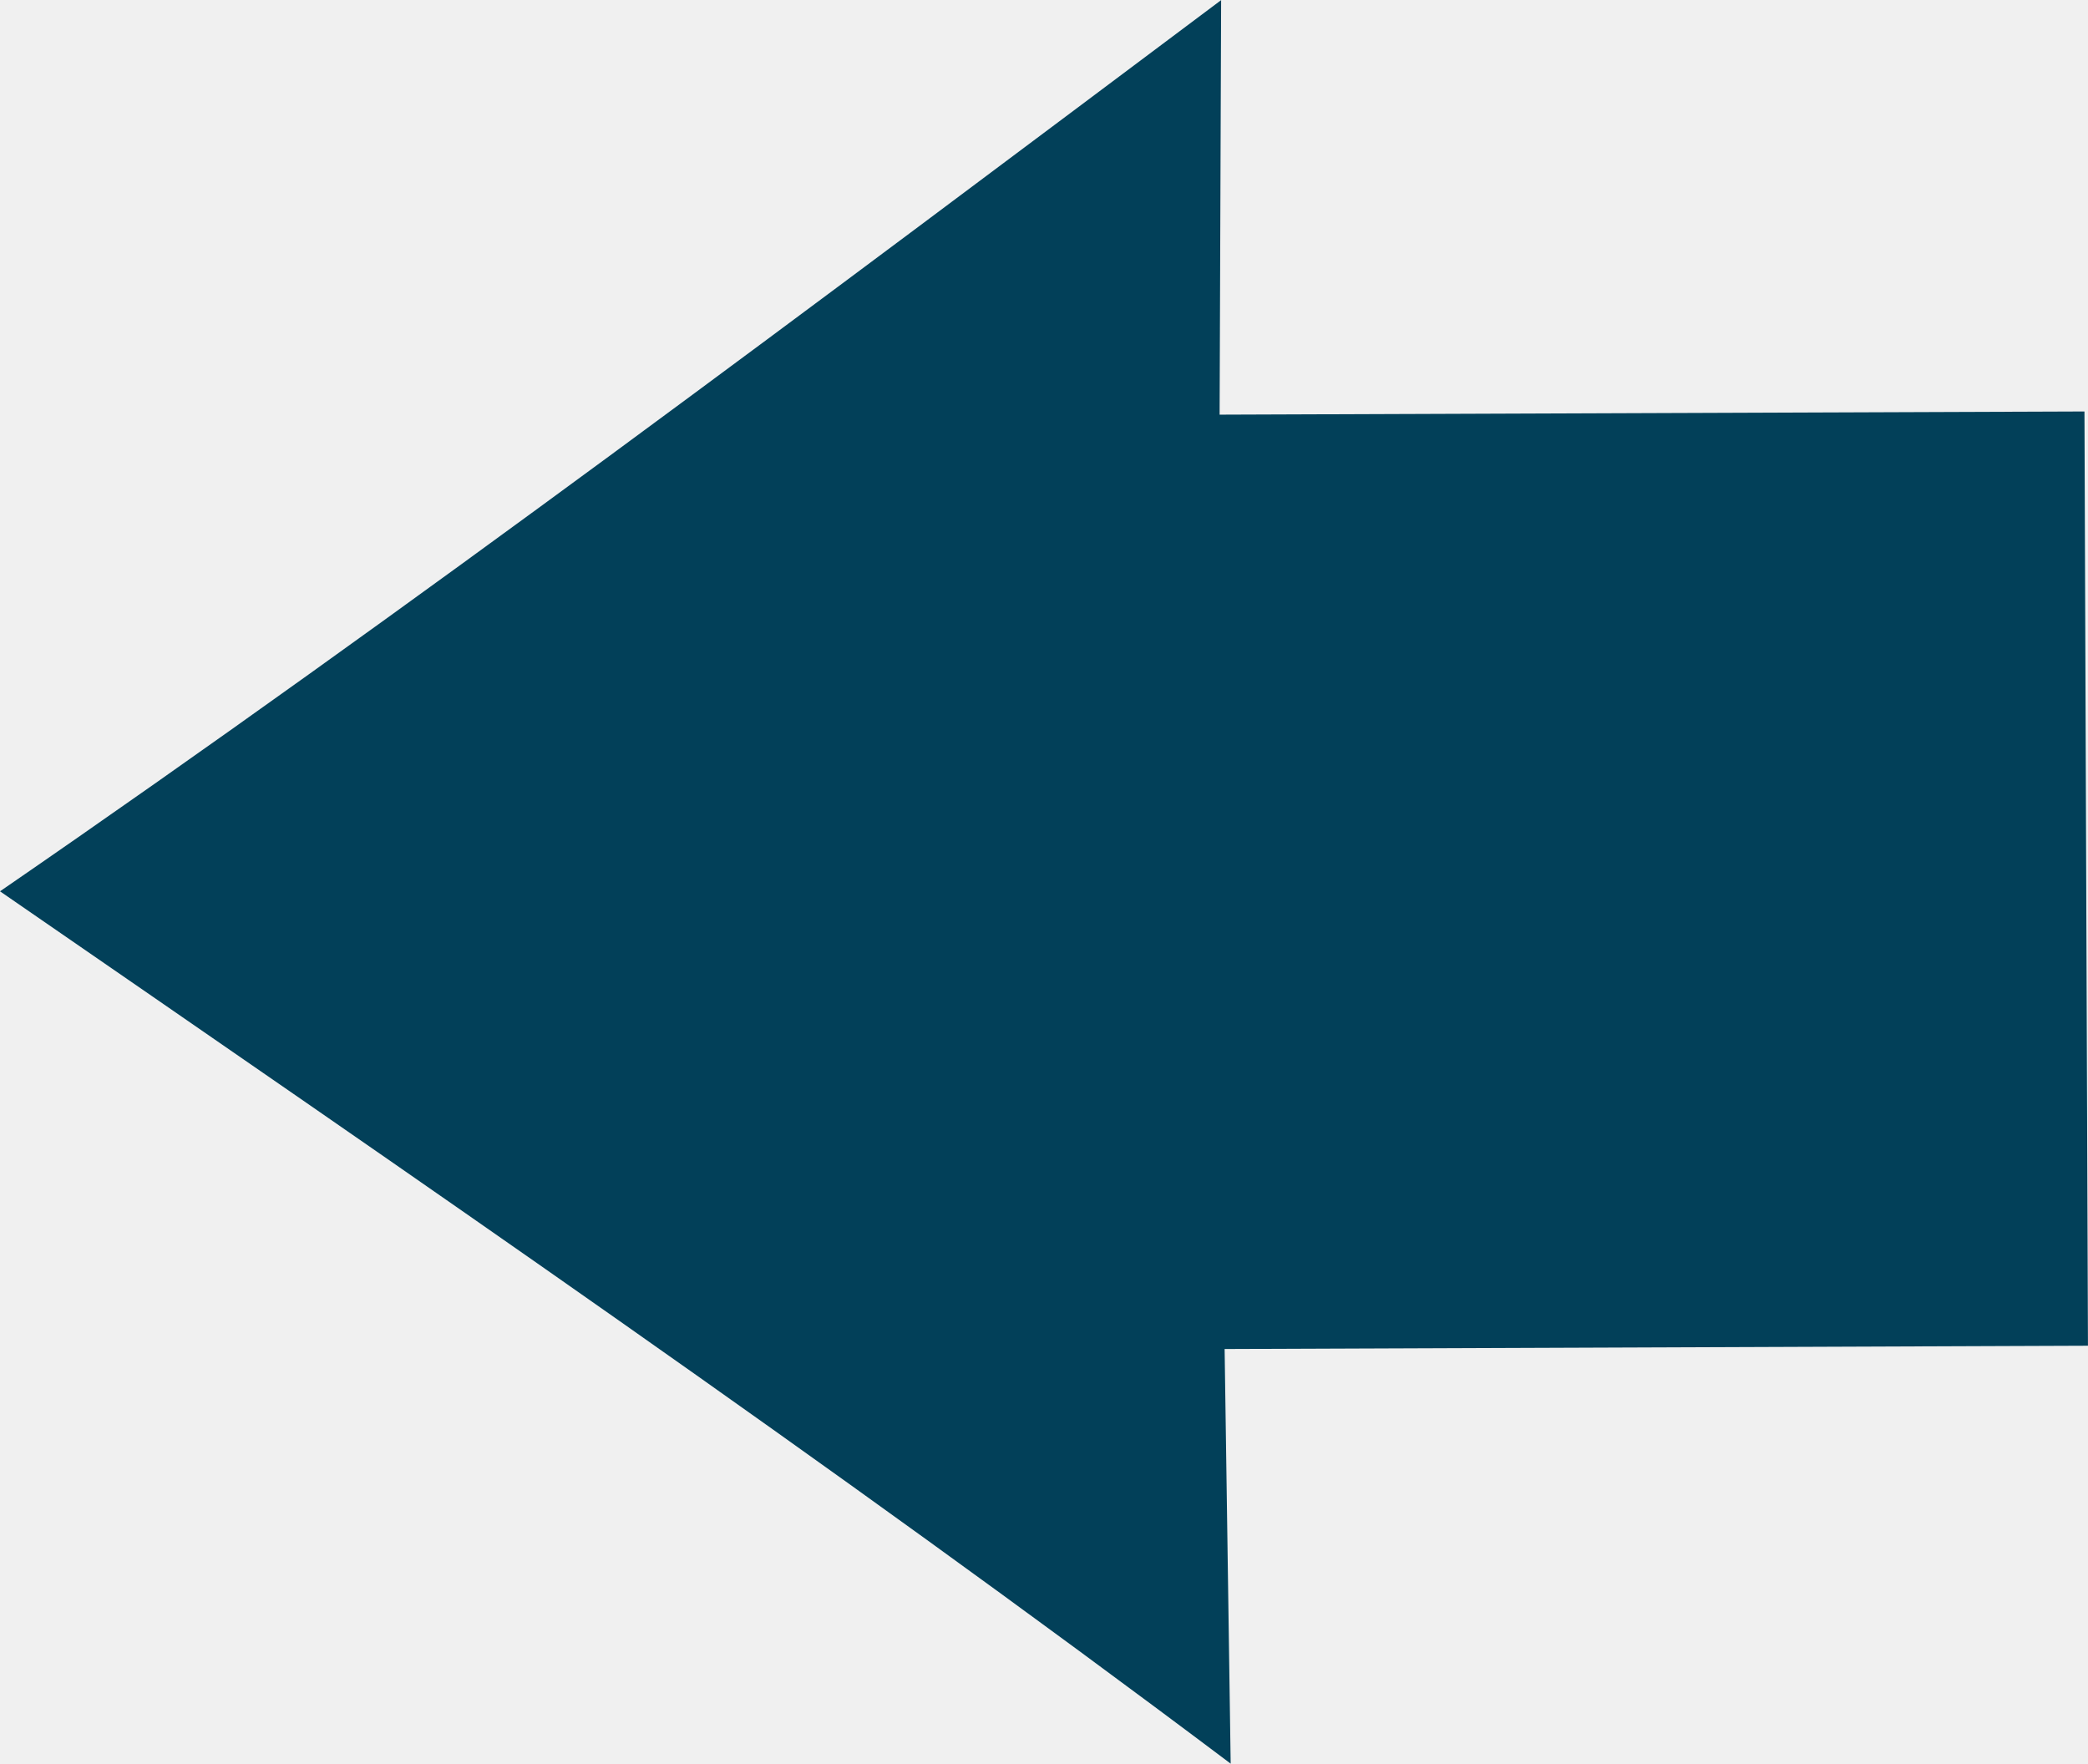
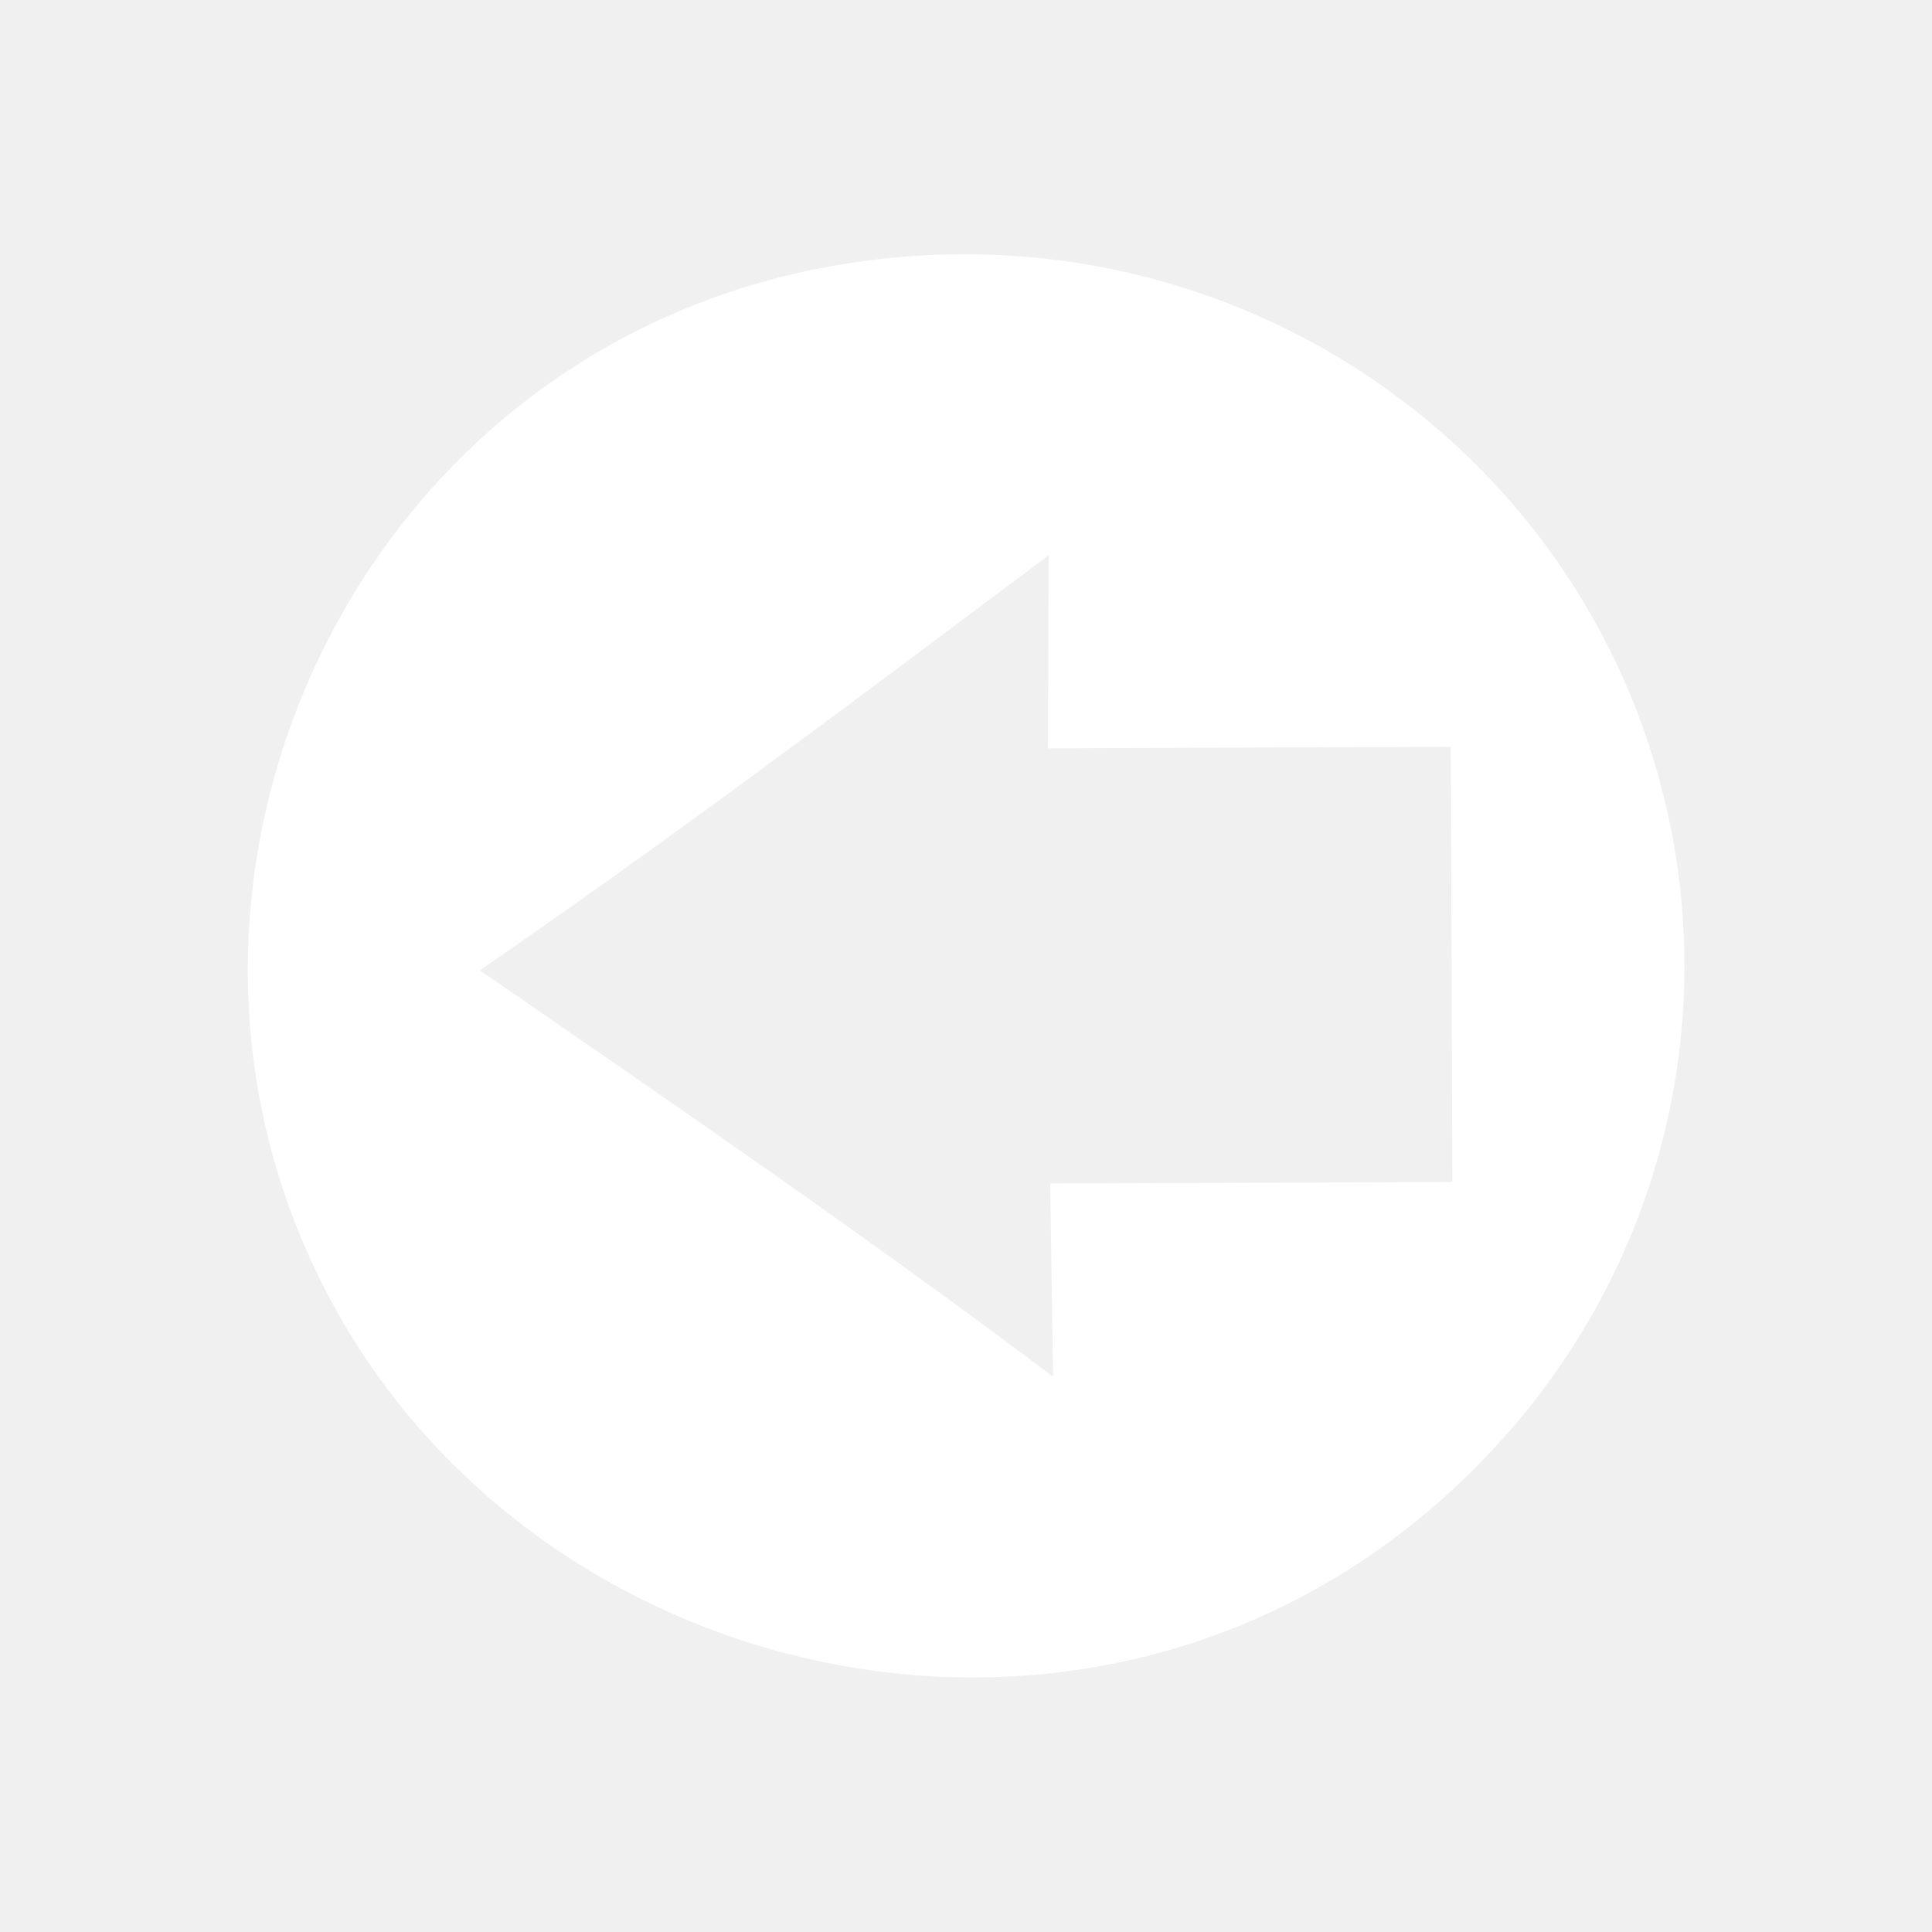
- <svg xmlns="http://www.w3.org/2000/svg" id="svg3162" height="33.785" width="40" version="1.1">
-   <g id="layer1" transform="translate(-117.1338,-367.8736)">
-     <path id="path4028-4" d="m140.527,367.874-0.029,7.943,16.568-0.061,0.067,17.897-16.539,0.063,0.116,7.943c-7.722-5.807-15.653-11.245-23.576-16.711,7.935-5.459,15.659-11.28,23.393-17.072z" fill-rule="evenodd" fill="#024059" />
-   </g>
+ <svg xmlns="http://www.w3.org/2000/svg" width="40" height="40" version="1.1">
+   <path d="m19.863 5.266c-0.211 0.002-0.428 0.005-0.641 0.016-11.09 0.554-17.007 12.109-12.656 21.084 4.333 9.016 17.298 11.695 24.672 3.279 3.338-3.811 4.513-9.096 2.961-14.035-1.954-6.218-7.791-10.399-14.336-10.344zm1.848 6.231l-0.014 3.996 8.34-0.031 0.033 9.01-8.326 0.031 0.059 3.998c-3.887-2.923-7.879-5.66-11.867-8.412 3.994-2.748 7.882-5.676 11.775-8.592z" style="fill-rule:evenodd;fill:#fff;stroke-width:.509" />
</svg>
